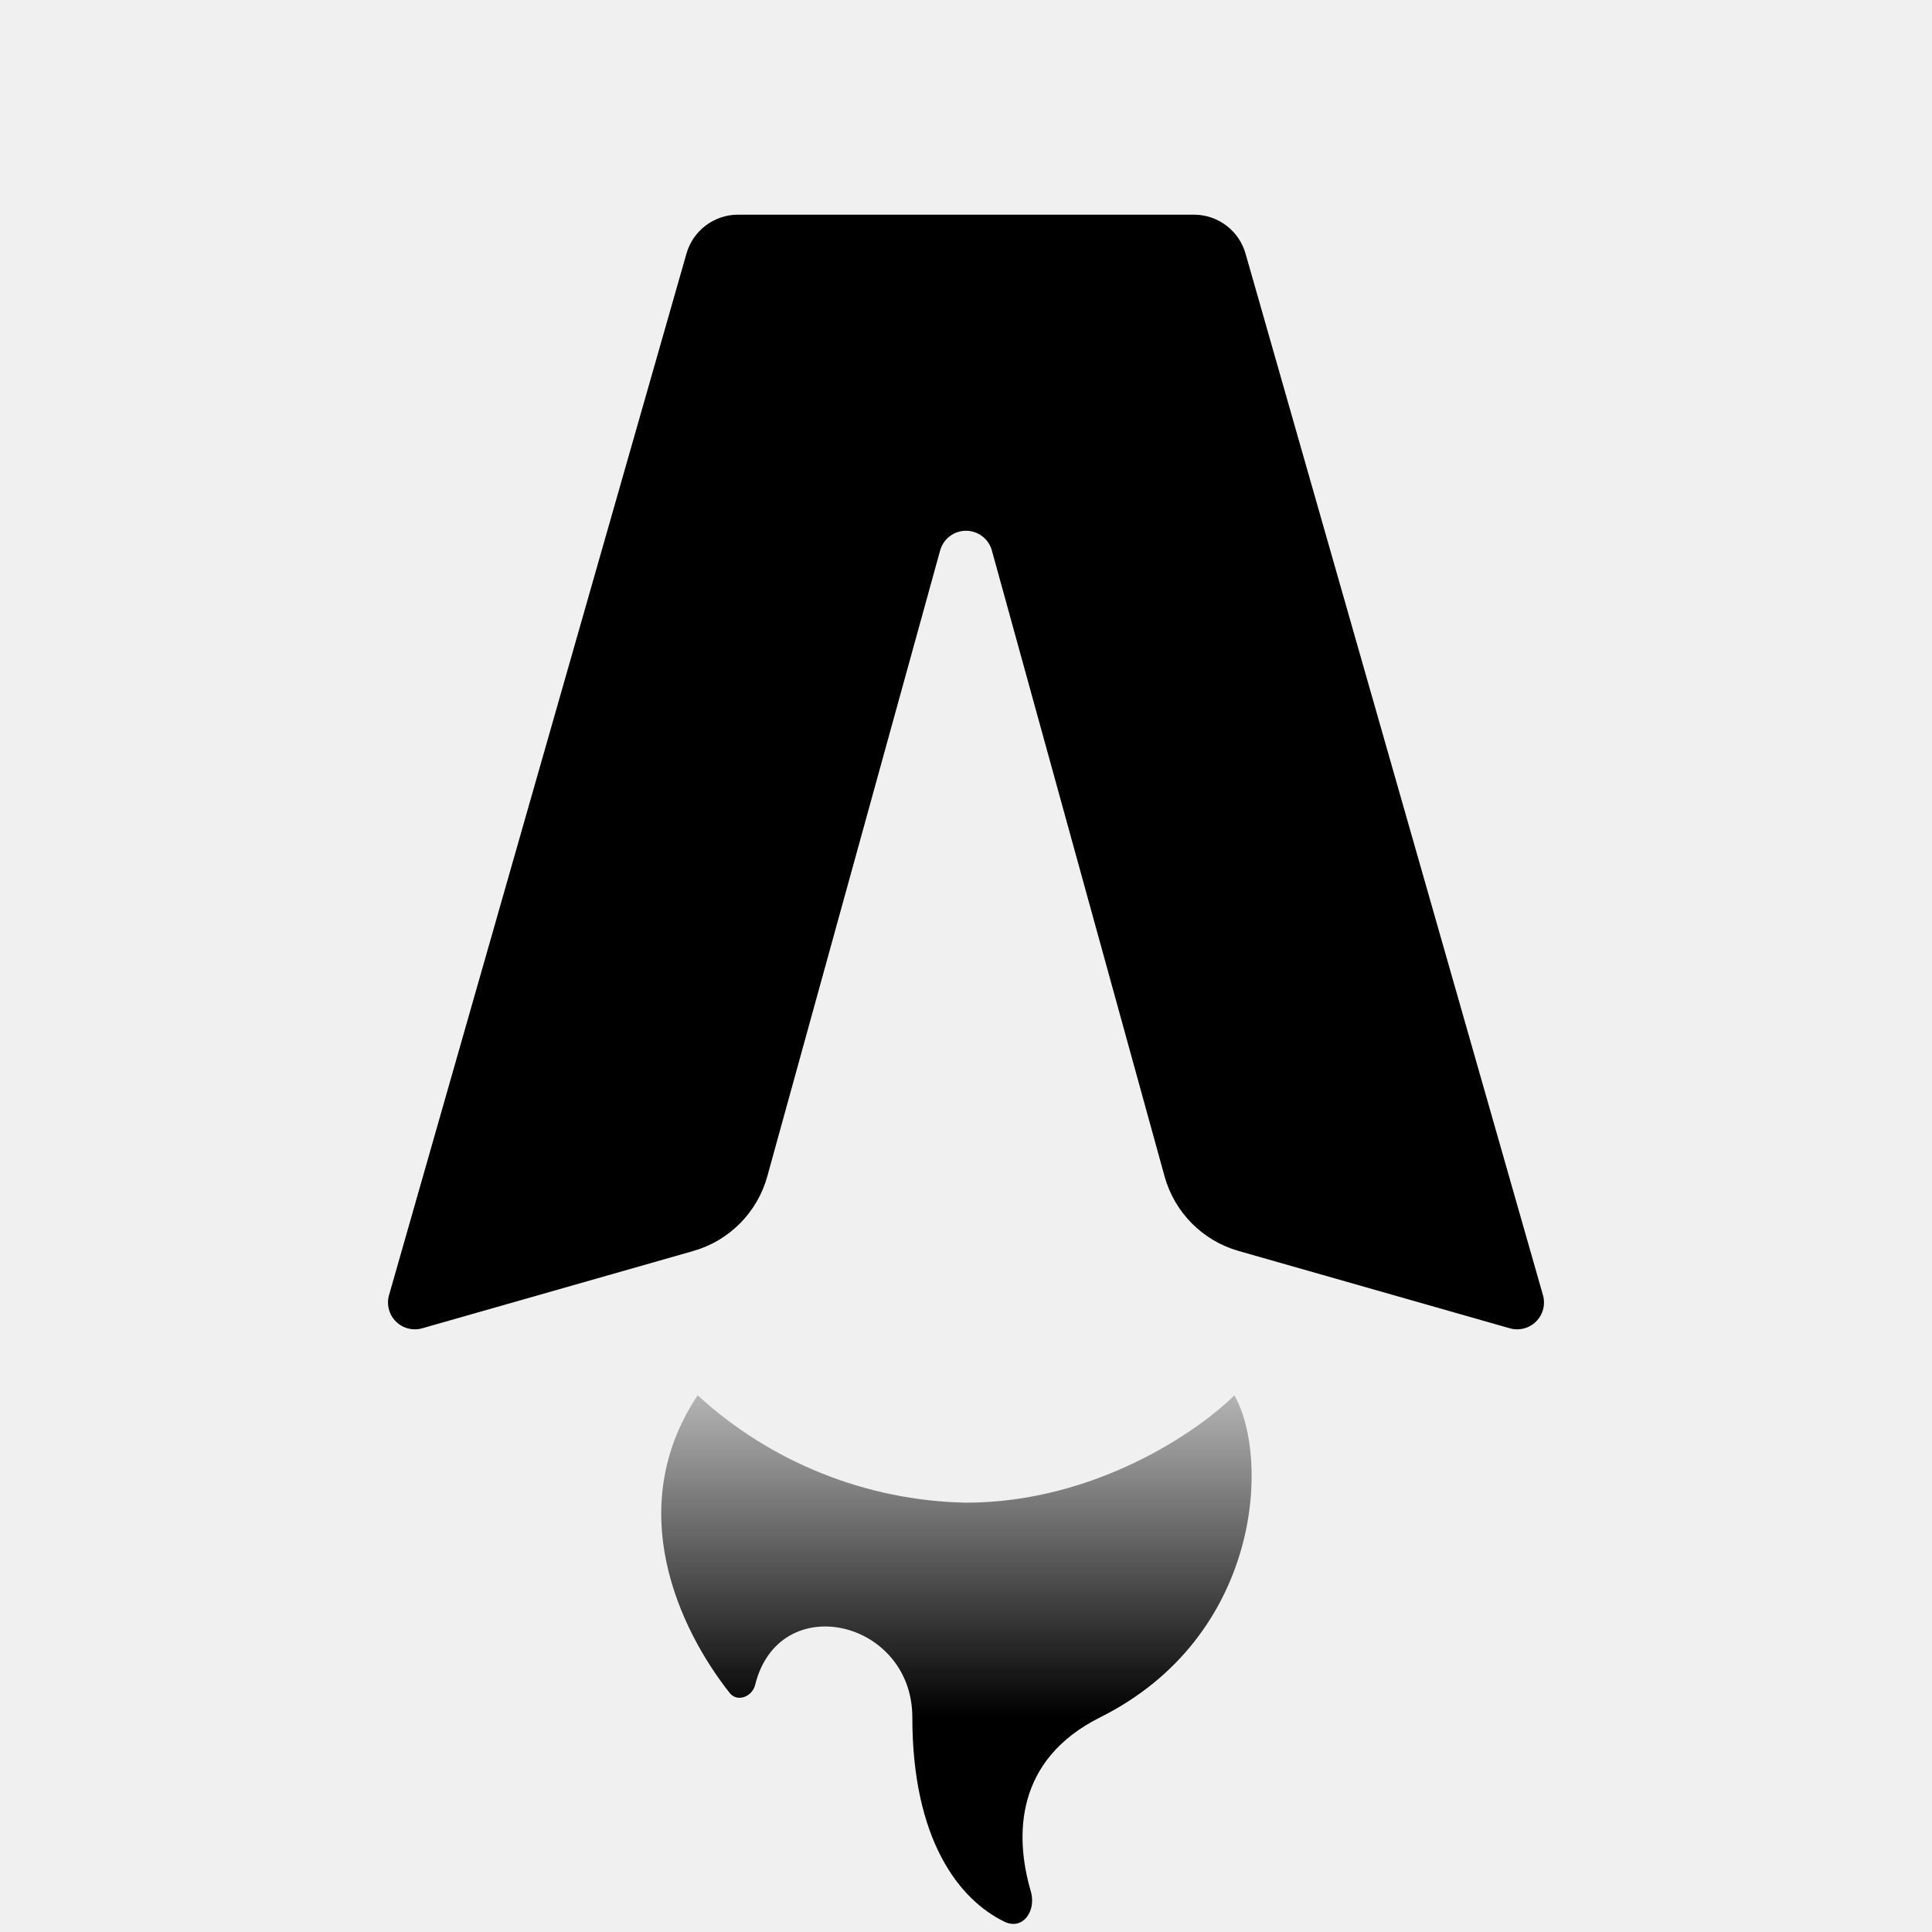
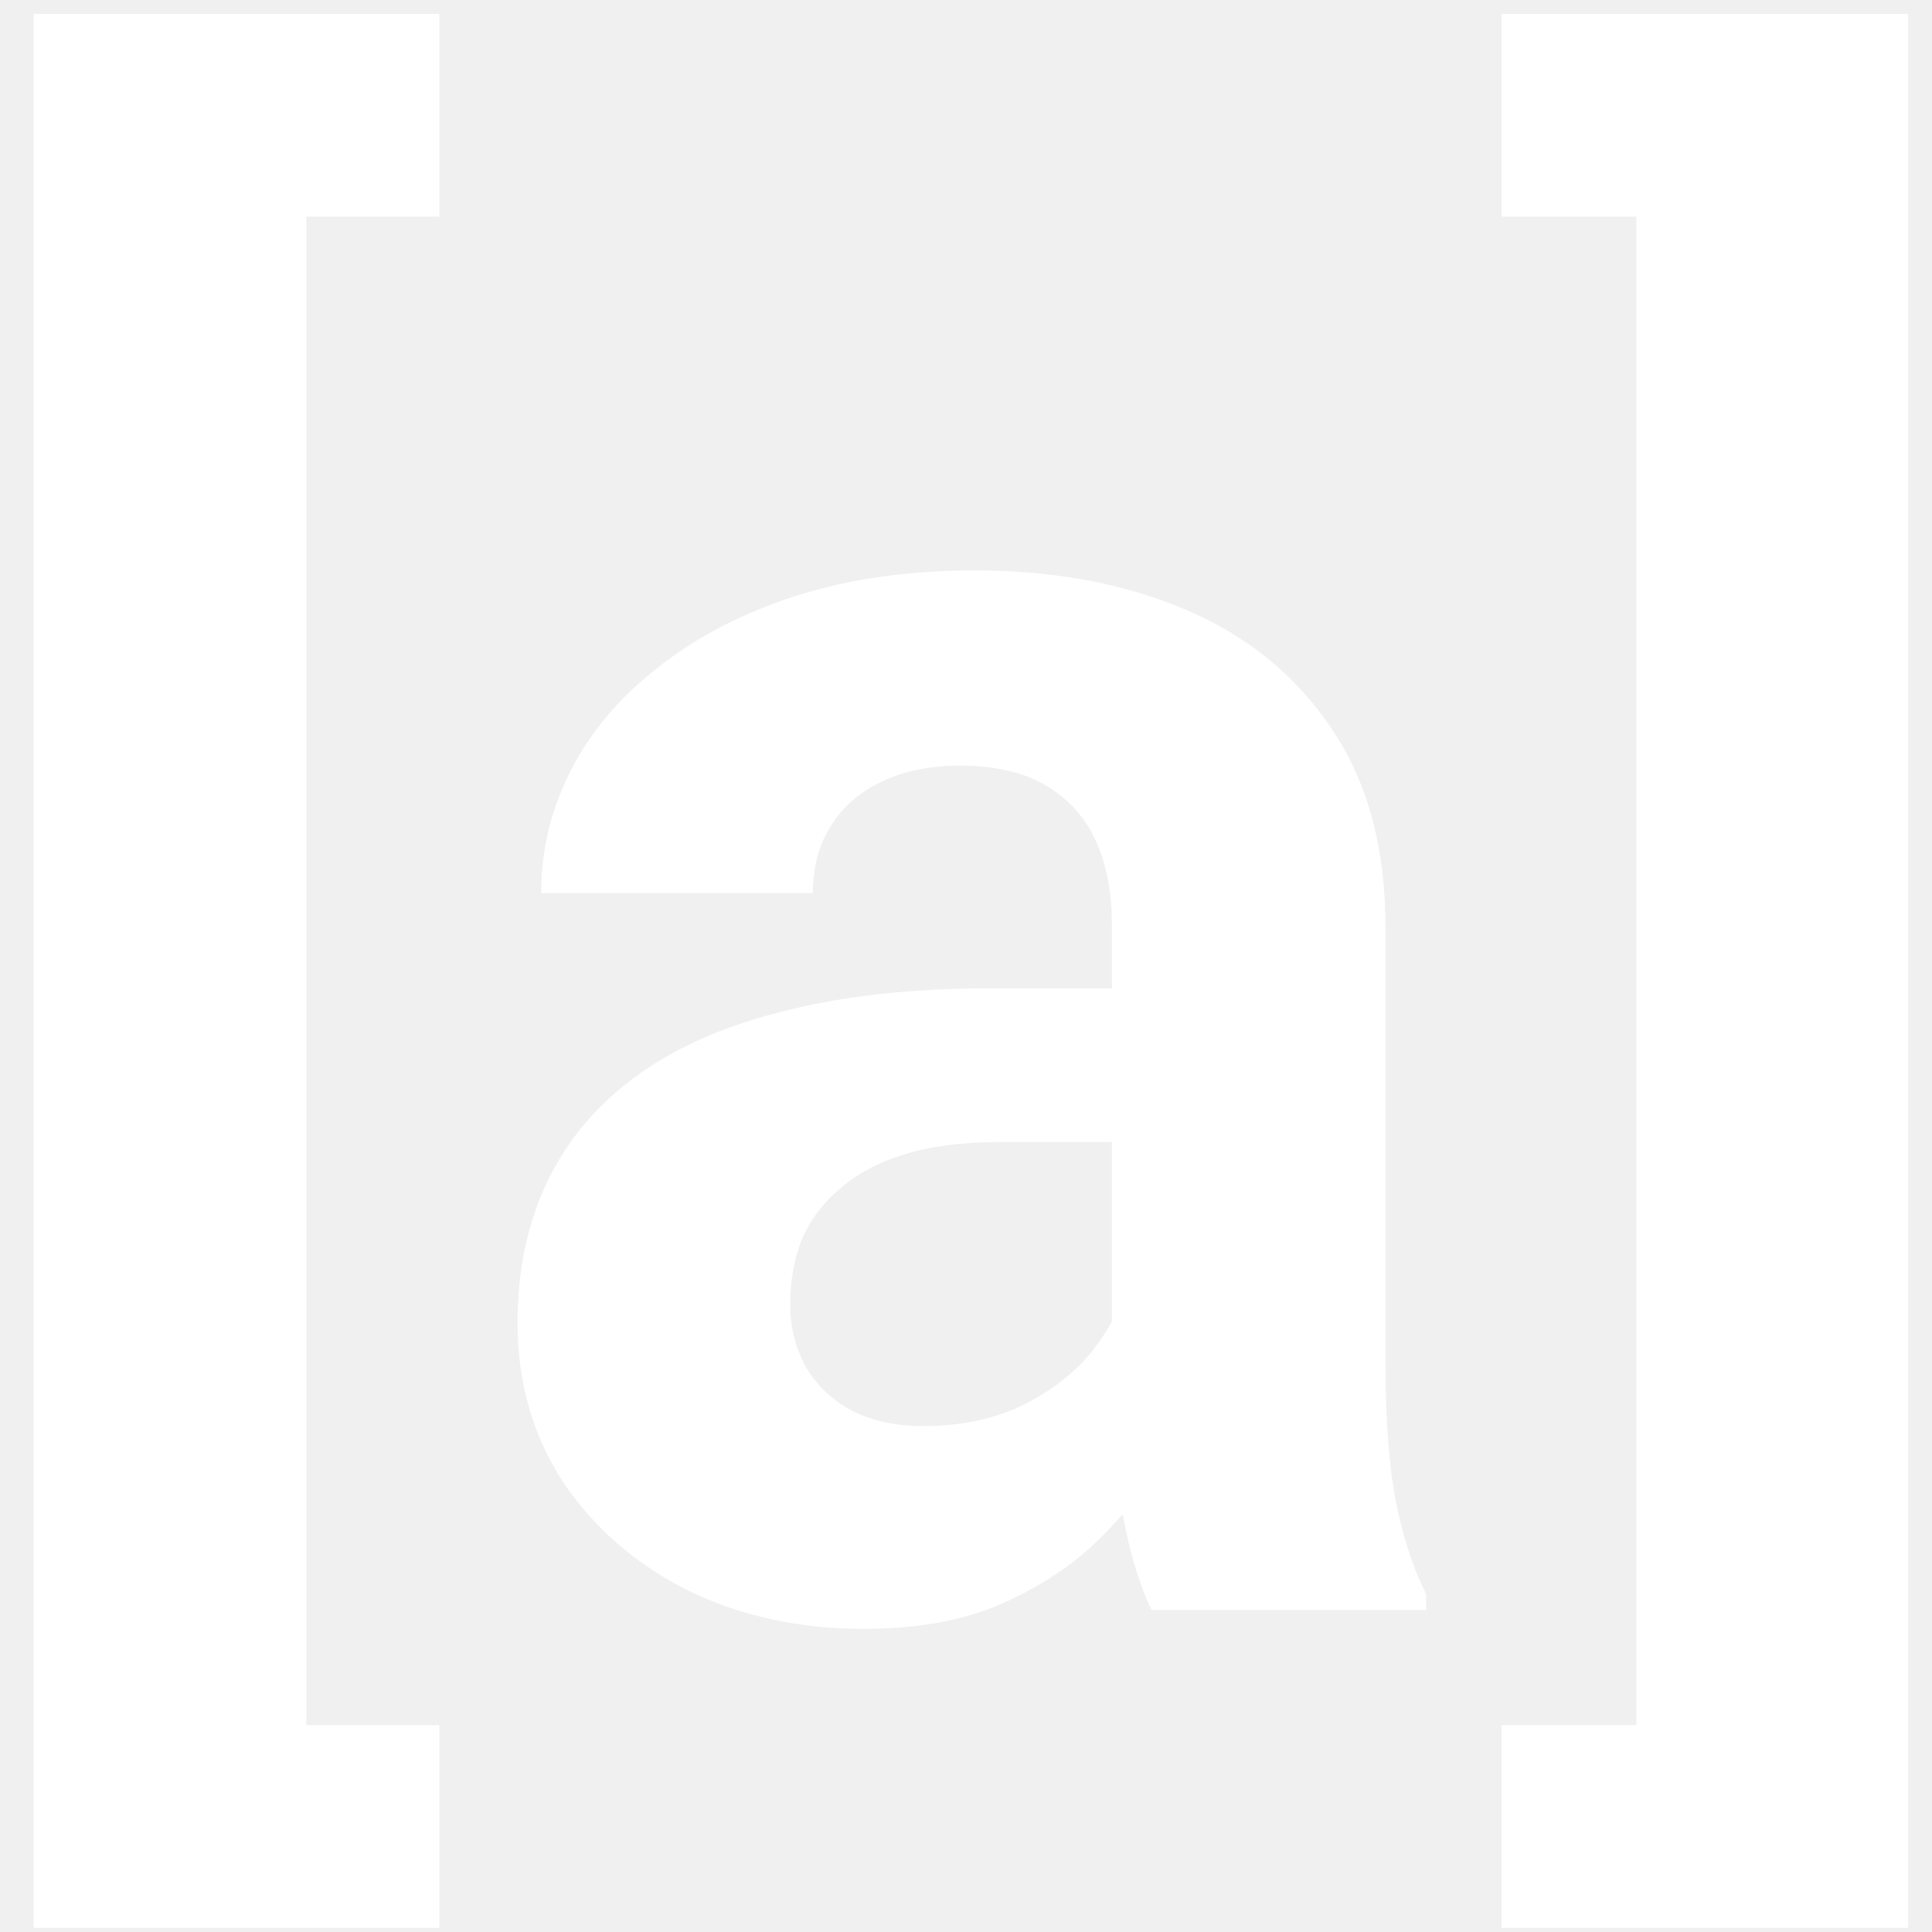
- <svg xmlns="http://www.w3.org/2000/svg" fill="none" viewBox="0 0 36 36">
-   <path fill="#000" d="M22.25 4h-8.5a1 1 0 0 0-.96.73l-5.54 19.4a.5.5 0 0 0 .62.62l5.05-1.44a2 2 0 0 0 1.38-1.4l3.22-11.66a.5.5 0 0 1 .96 0l3.22 11.67a2 2 0 0 0 1.38 1.39l5.05 1.44a.5.5 0 0 0 .62-.62l-5.54-19.4a1 1 0 0 0-.96-.73Z" />
-   <path fill="url(#gradient)" d="M18 28a7.63 7.63 0 0 1-5-2c-1.4 2.1-.35 4.35.6 5.55.14.17.41.07.47-.15.44-1.8 2.93-1.22 2.93.6 0 2.28.87 3.4 1.72 3.81.34.16.59-.2.49-.56-.31-1.05-.29-2.46 1.29-3.25 3-1.5 3.17-4.83 2.5-6-.67.67-2.6 2-5 2Z" />
-   <defs>
-     <linearGradient id="gradient" x1="16" x2="16" y1="32" y2="24" gradientUnits="userSpaceOnUse">
-       <stop stop-color="#000" />
-       <stop offset="1" stop-color="#000" stop-opacity="0" />
-     </linearGradient>
-   </defs>
-   <style>
-     @media (prefers-color-scheme:dark){:root{filter:invert(100%)}}
-   </style>
+ <svg xmlns="http://www.w3.org/2000/svg" width="48" height="48" viewBox="0 0 48 48" fill="none">
+   <path d="M10.914 0.344V5.383H7.609V42.859H10.914V47.898H0.836V0.344H10.914ZM27.625 34.281V22.984C27.625 22.172 27.492 21.477 27.227 20.898C26.961 20.305 26.547 19.844 25.984 19.516C25.438 19.188 24.727 19.023 23.852 19.023C23.102 19.023 22.453 19.156 21.906 19.422C21.359 19.672 20.938 20.039 20.641 20.523C20.344 20.992 20.195 21.547 20.195 22.188H13.445C13.445 21.109 13.695 20.086 14.195 19.117C14.695 18.148 15.422 17.297 16.375 16.562C17.328 15.812 18.461 15.227 19.773 14.805C21.102 14.383 22.586 14.172 24.227 14.172C26.195 14.172 27.945 14.5 29.477 15.156C31.008 15.812 32.211 16.797 33.086 18.109C33.977 19.422 34.422 21.062 34.422 23.031V33.883C34.422 35.273 34.508 36.414 34.68 37.305C34.852 38.18 35.102 38.945 35.43 39.602V40H28.609C28.281 39.312 28.031 38.453 27.859 37.422C27.703 36.375 27.625 35.328 27.625 34.281ZM28.516 24.555L28.562 28.375H24.789C23.898 28.375 23.125 28.477 22.469 28.68C21.812 28.883 21.273 29.172 20.852 29.547C20.43 29.906 20.117 30.328 19.914 30.812C19.727 31.297 19.633 31.828 19.633 32.406C19.633 32.984 19.766 33.508 20.031 33.977C20.297 34.43 20.68 34.789 21.18 35.055C21.68 35.305 22.266 35.43 22.938 35.43C23.953 35.43 24.836 35.227 25.586 34.82C26.336 34.414 26.914 33.914 27.32 33.32C27.742 32.727 27.961 32.164 27.977 31.633L29.758 34.492C29.508 35.133 29.164 35.797 28.727 36.484C28.305 37.172 27.766 37.82 27.109 38.43C26.453 39.023 25.664 39.516 24.742 39.906C23.82 40.281 22.727 40.469 21.461 40.469C19.852 40.469 18.391 40.148 17.078 39.508C15.781 38.852 14.75 37.953 13.984 36.812C13.234 35.656 12.859 34.344 12.859 32.875C12.859 31.547 13.109 30.367 13.609 29.336C14.109 28.305 14.844 27.438 15.812 26.734C16.797 26.016 18.023 25.477 19.492 25.117C20.961 24.742 22.664 24.555 24.602 24.555H28.516ZM37.305 5.383V0.344H47.406V47.898H37.305V42.859H40.656V5.383H37.305Z" fill="white" />
</svg>
